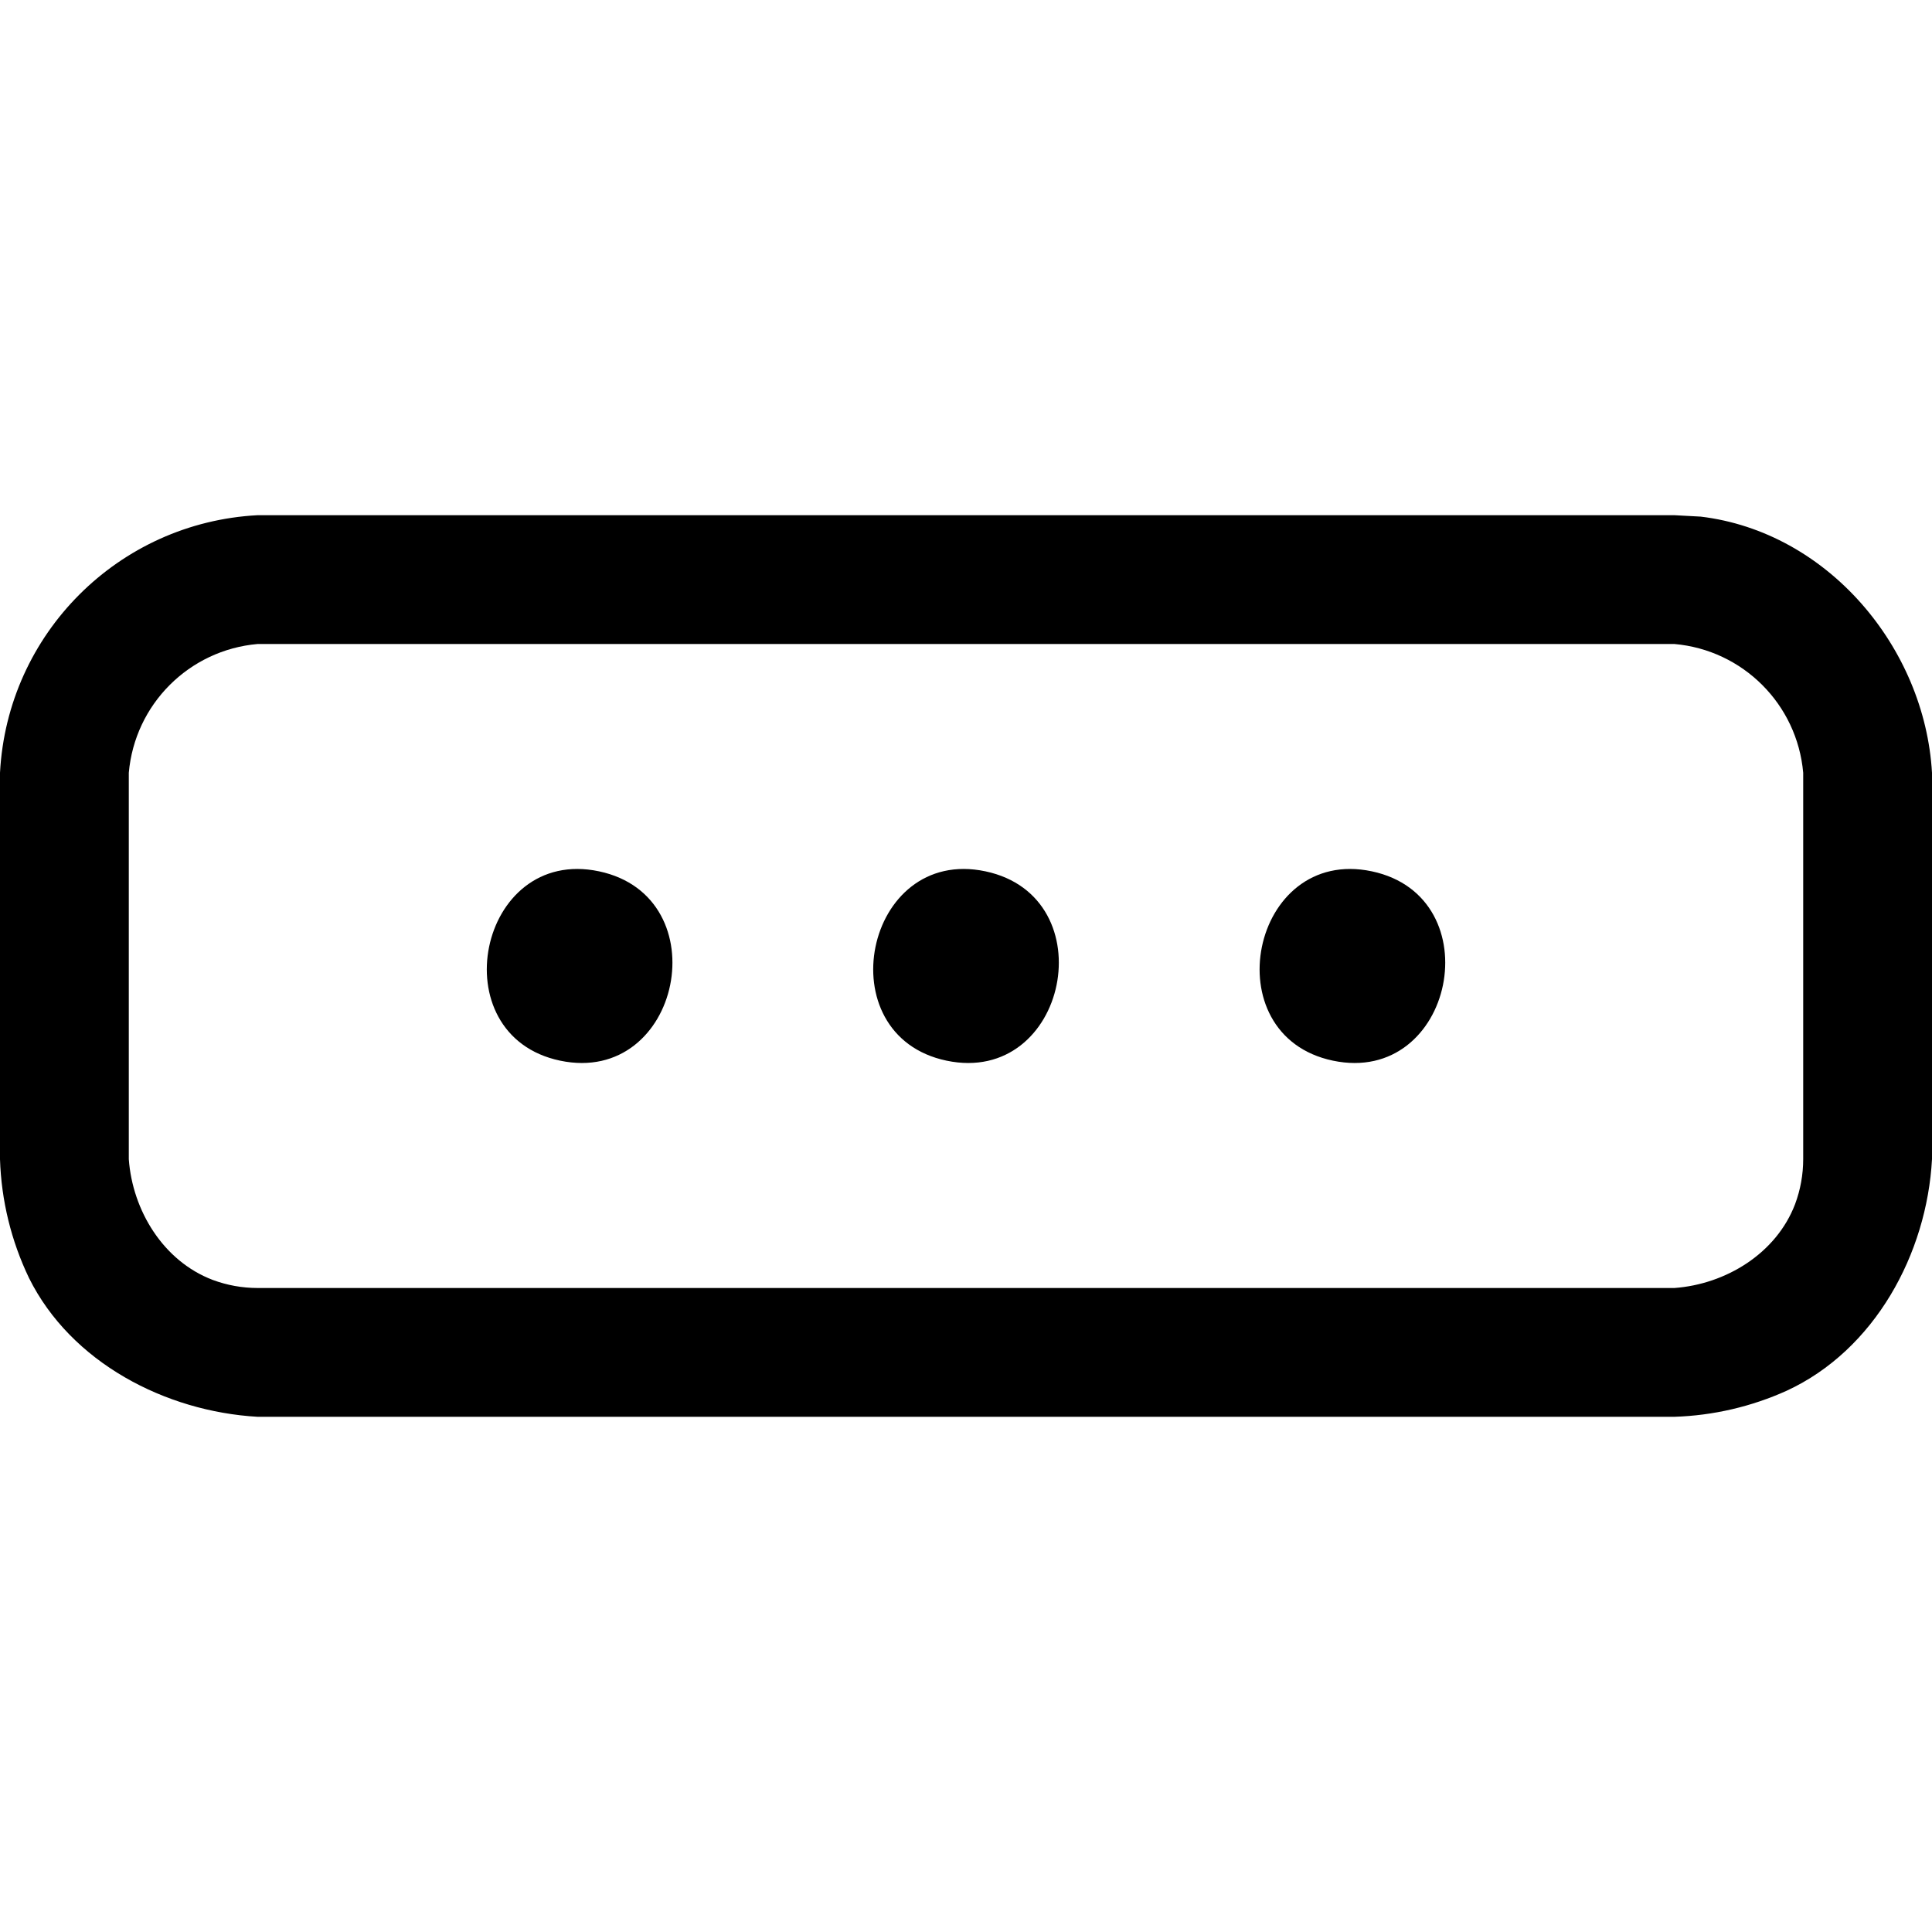
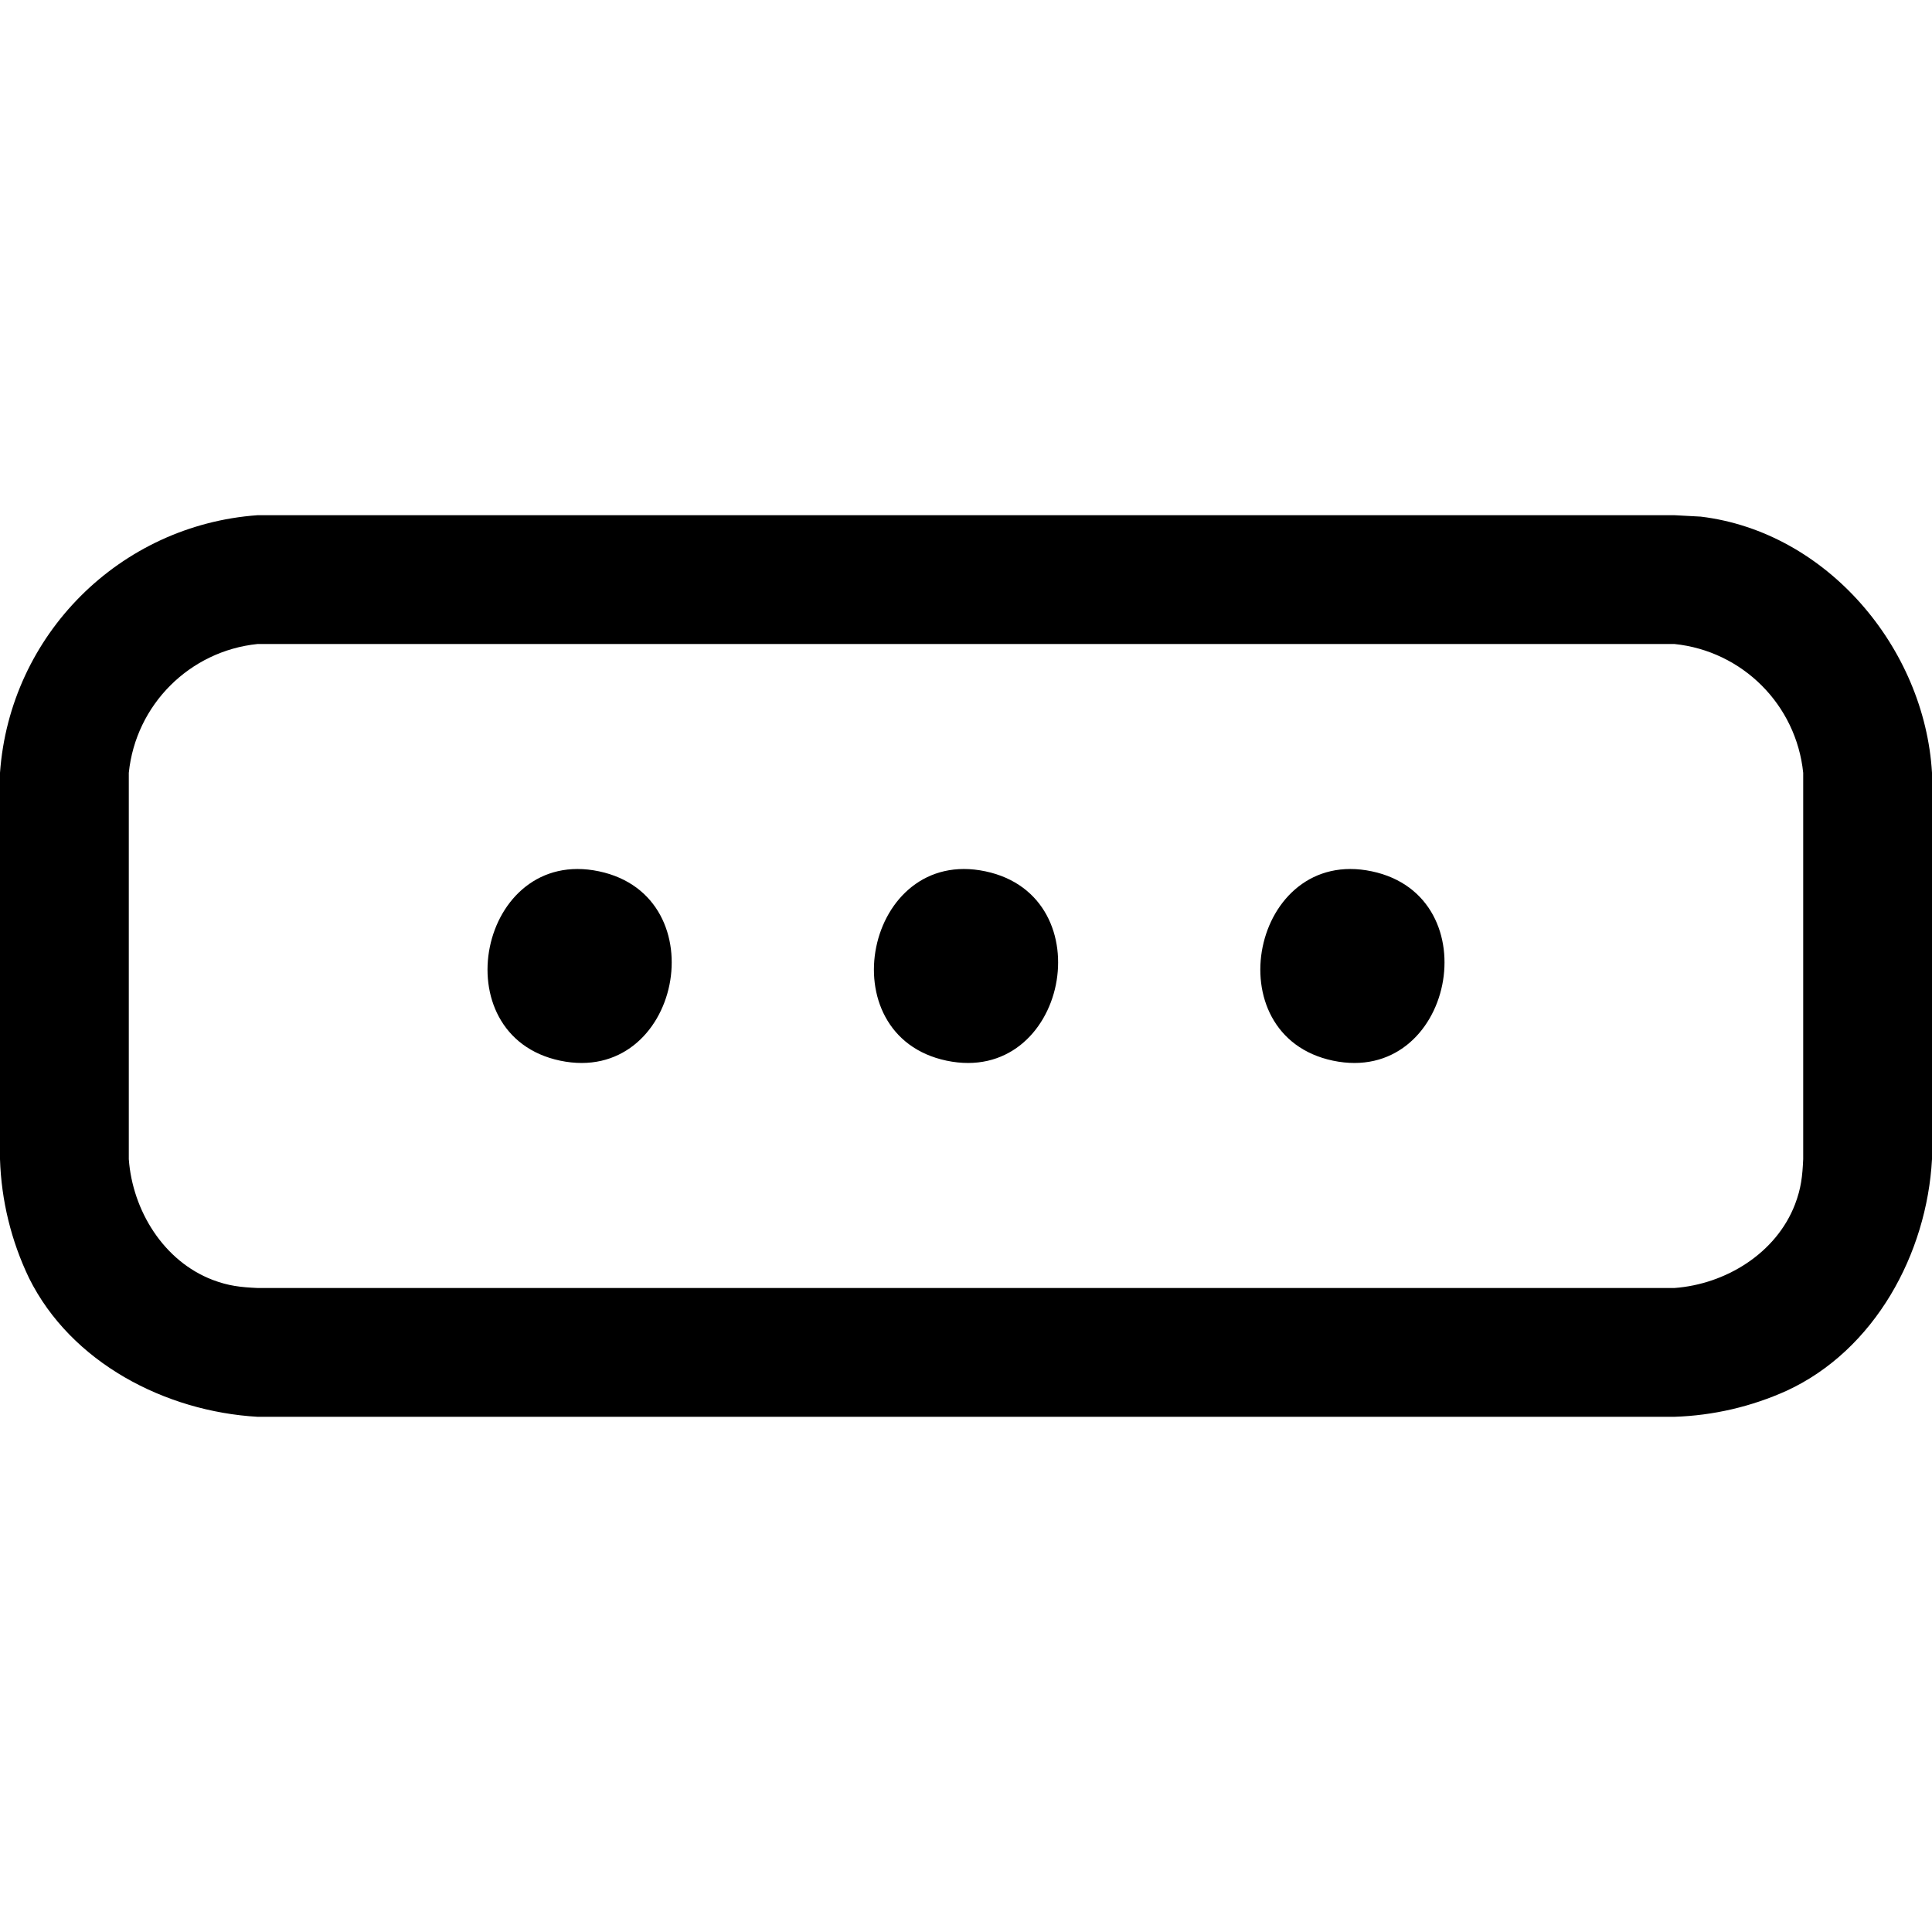
<svg xmlns="http://www.w3.org/2000/svg" width="15" height="15" fill="currentColor" viewBox="0 0 15 15">
-   <path d="M10.651 6.765c.935.198.638 1.667-.302 1.47-.935-.196-.637-1.669.302-1.47m-3 0c.935.198.638 1.667-.302 1.47-.935-.196-.637-1.669.302-1.47m-3 0c.935.198.638 1.667-.302 1.47-.935-.196-.637-1.669.302-1.47m8.553-2.754C14.19 4.129 14.944 5.027 15 6v3c-.04.734-.444 1.482-1.129 1.798A2.3 2.3 0 0 1 13 11H2c-.714-.041-1.448-.42-1.775-1.078A2.3 2.3 0 0 1 0 9V6a2.114 2.114 0 0 1 2-2h11ZM2 5a1.1 1.1 0 0 0-1 1v3c.029.399.268.791.651.937A1 1 0 0 0 2 10h11c.399-.029.791-.268.937-.651A1 1 0 0 0 14 9V6a1.1 1.1 0 0 0-1-1Z" />
+   <path d="M10.651 6.765c.927.196.631 1.666-.302 1.47-.927-.195-.63-1.667.302-1.47m-3 0c.927.196.631 1.666-.302 1.47-.927-.195-.63-1.667.302-1.47m-3 0c.927.196.631 1.666-.302 1.47-.927-.195-.63-1.667.302-1.47m8.553-2.754C14.185 4.129 14.943 5.032 15 6v3c-.04.734-.444 1.482-1.129 1.798A2.3 2.3 0 0 1 13 11H2c-.715-.041-1.448-.419-1.775-1.078A2.3 2.3 0 0 1 0 9V6a2.16 2.16 0 0 1 2-2h11ZM2 5a1.12 1.12 0 0 0-1 1v3c.029.397.269.791.651.937.124.047.217.057.349.063h11c.397-.029.791-.269.937-.651.047-.124.057-.217.063-.349V6a1.12 1.12 0 0 0-1-1Z" />
</svg>
